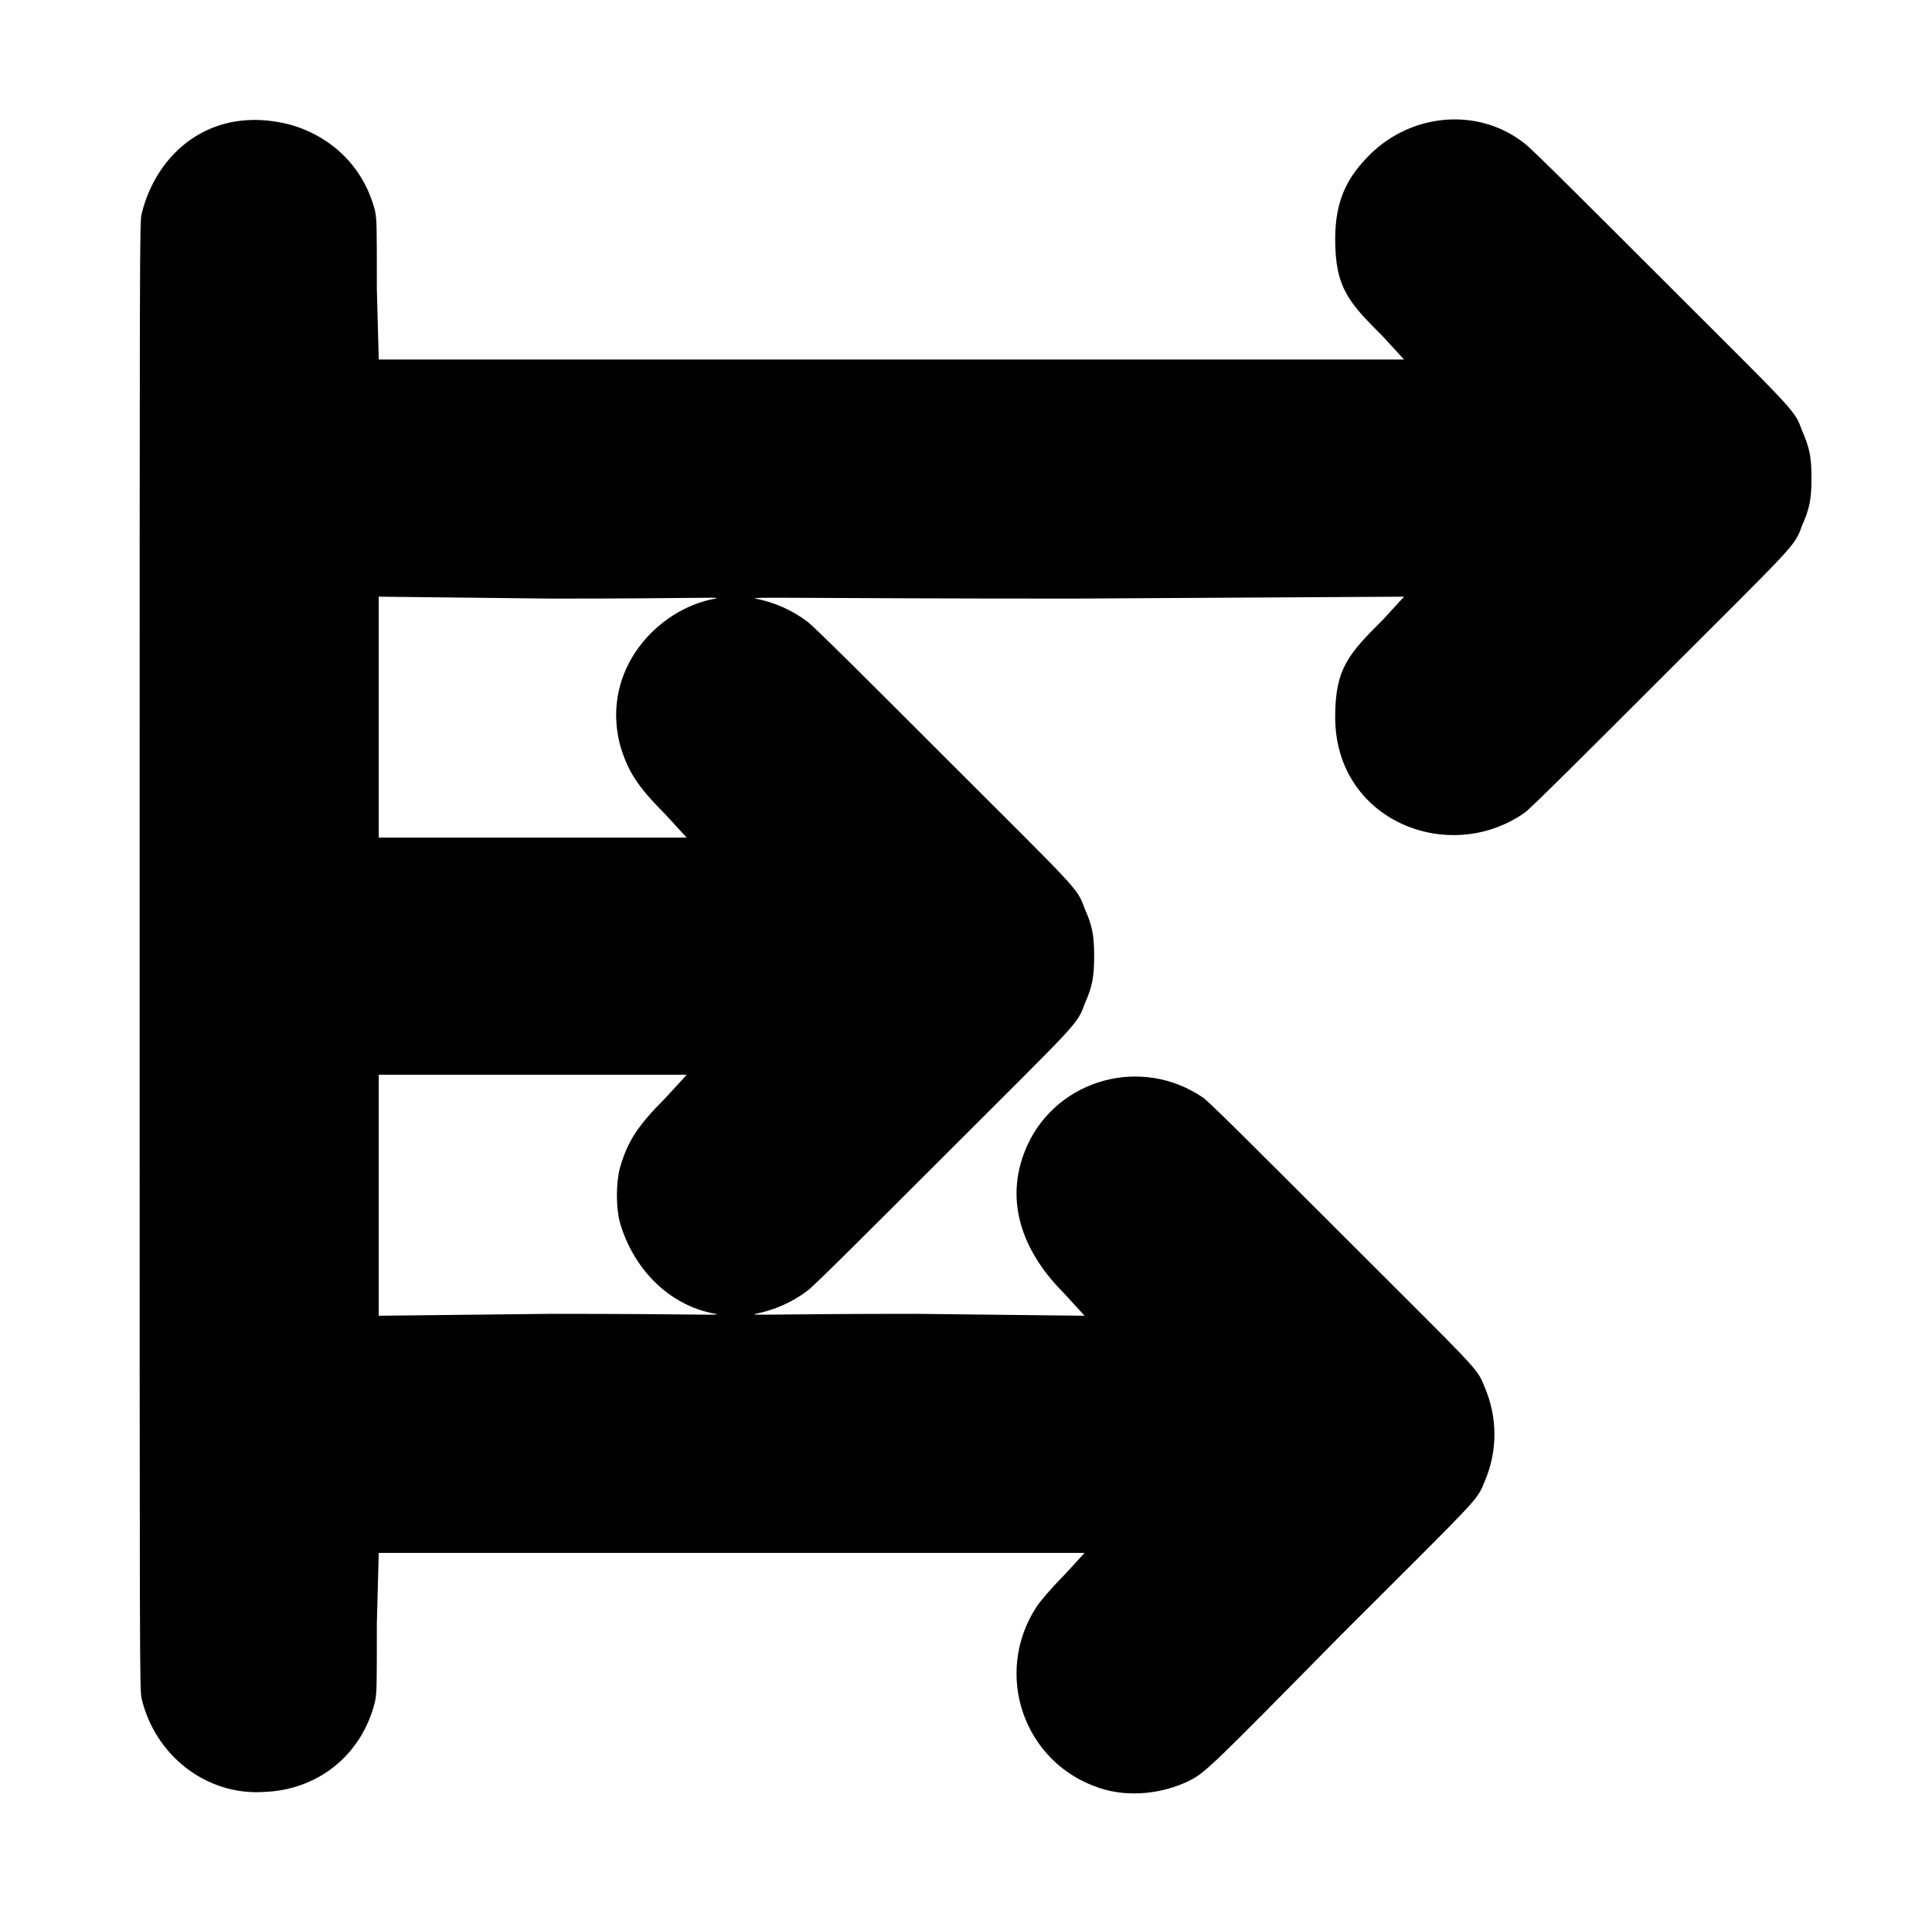
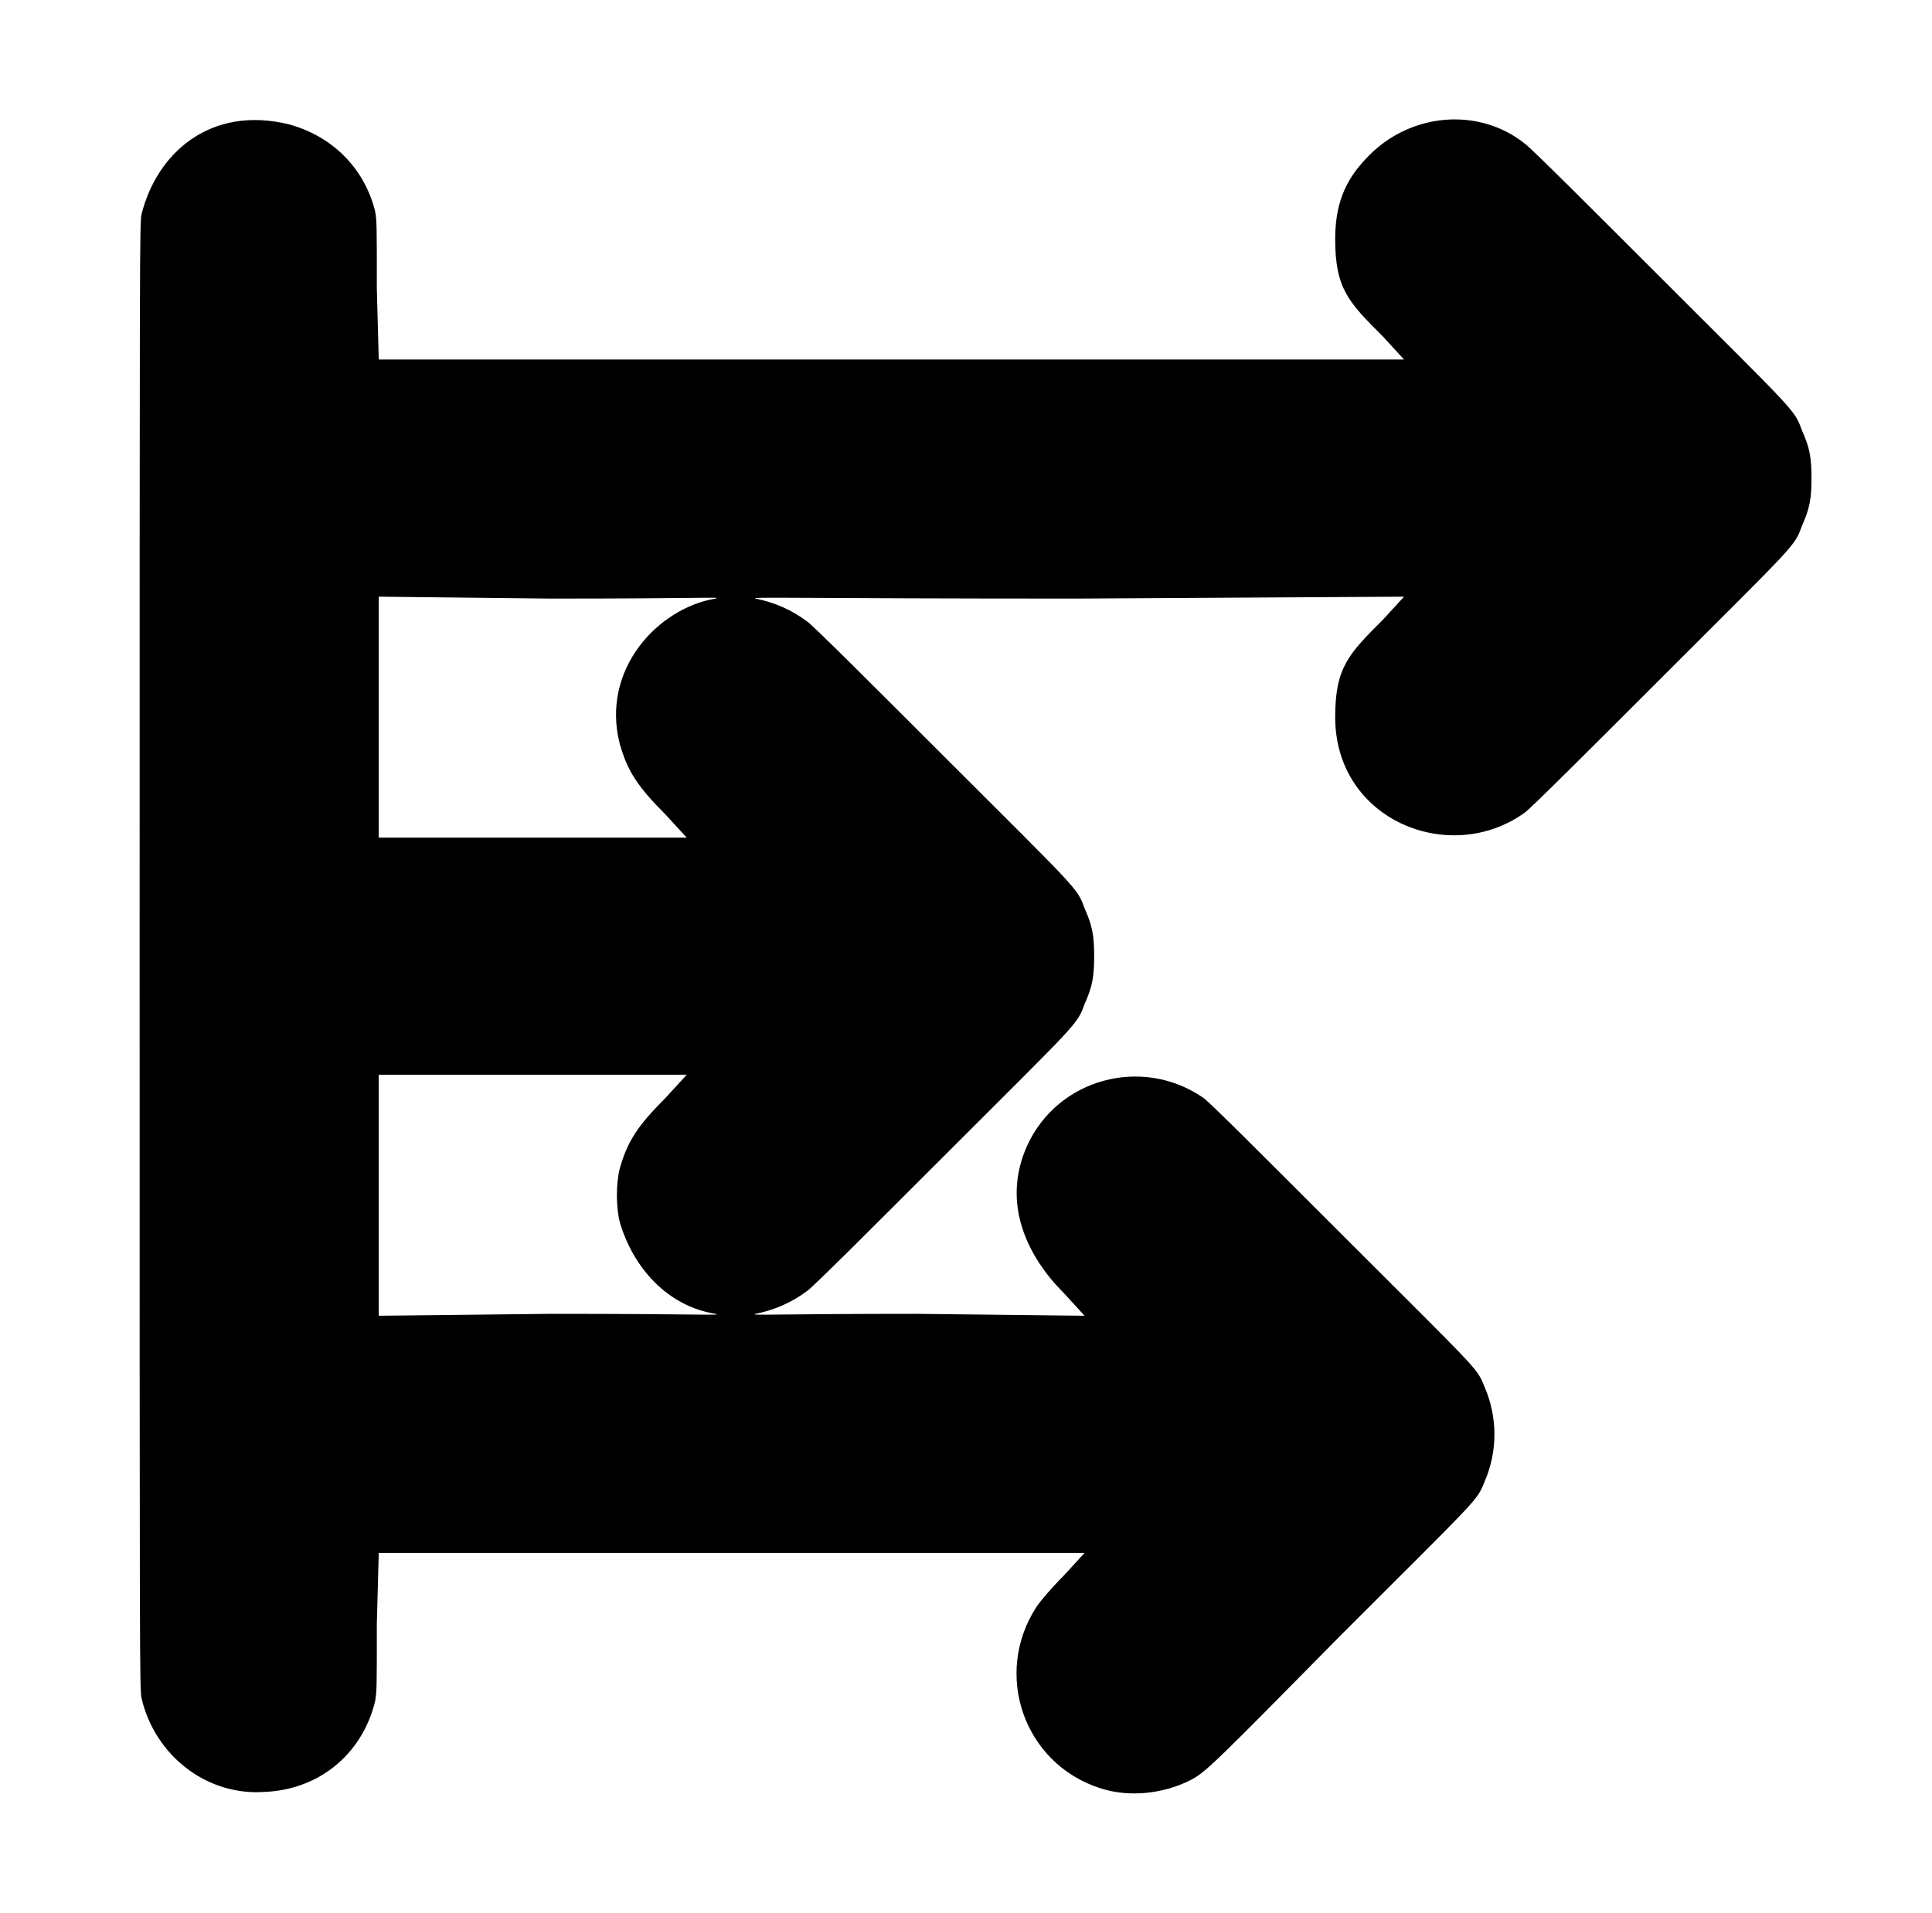
<svg xmlns="http://www.w3.org/2000/svg" version="1.1" viewBox="-10 0 1010 1000">
  <g transform="matrix(1 0 0 -1 0 800)">
-     <path fill="currentColor" d="M64 688c7.623 31.762 36.092 57.227 77 47c22 -6 39 -22 45 -45c1 -5 1 -7 1 -41l1 -37h536l-11 12c-17.84 17.84 -25 25.414 -25 51c0 21.23 7.073 33.074 18 44c22 22 57 25 81 6c3 -2 34 -33 71 -70c71 -71 70 -69 74 -80c4 -9 5 -14 5 -25 s-1 -16 -5 -25c-4 -11 -3 -9 -74 -80c-37 -37 -68 -68 -71 -70c-39.492 -27.644 -99 -4.258 -99 50c0 25.676 7.136 33.136 25 51l11 12l-172 -1c-141 0 -171 1 -167 0c10 -2 19 -6 27 -12c3 -2 34 -33 71 -70c71 -71 70 -69 74 -80c4 -9 5 -14 5 -25s-1 -16 -5 -25 c-4 -11 -3 -9 -74 -80c-37 -37 -68 -68 -71 -70c-8 -6 -17 -10 -27 -12c-4 -1 10 0 84 0l88 -1l-11 12c-18.419 18.419 -33.028 45.827 -19 77c16 35 60 47 92 25c3 -2 26 -25 72 -71c72 -72 71 -70 75 -80c7 -16 7 -34 0 -50c-4 -10 -3 -8 -75 -80 c-67 -68 -71 -72 -79 -76c-14 -7 -32 -9 -47 -4c-40 13 -56 60 -33 95c2 3 8 10 14 16l11 12h-369l-1 -37c0 -34 0 -36 -1 -41c-7 -28 -30 -46 -58 -47c-30 -2 -57 19 -64 49c-1 5 -1 16 -1 388s0 383 1 388zM188 488v-126h161l-11 12c-15 15 -20 23 -24 37 c-9.776 39.104 19.914 70.691 50 76c4 1 -6 0 -86 0zM188 175v-63l90 1c80 0 90 -1 86 0c-24.663 4.352 -43.144 24.005 -50 48c-2 8 -2 20 0 28c4 14 9 22 24 37l11 12h-161v-63z" />
+     <path fill="currentColor" d="M64 688c8 32 36 57 77 47c22 -6 39 -22 45 -45c1 -5 1 -7 1 -41l1 -37h536l-11 12c-18 18 -25 25 -25 51c0 21 7 33 18 44c22 22 57 25 81 6c3 -2 34 -33 71 -70c71 -71 70 -69 74 -80c4 -9 5 -14 5 -25s-1 -16 -5 -25c-4 -11 -3 -9 -74 -80c-37 -37 -68 -68 -71 -70 c-39 -28 -99 -4 -99 50c0 26 7 33 25 51l11 12l-172 -1c-141 0 -171 1 -167 0c10 -2 19 -6 27 -12c3 -2 34 -33 71 -70c71 -71 70 -69 74 -80c4 -9 5 -14 5 -25s-1 -16 -5 -25c-4 -11 -3 -9 -74 -80c-37 -37 -68 -68 -71 -70c-8 -6 -17 -10 -27 -12c-4 -1 10 0 84 0l88 -1 l-11 12c-18 18 -33 46 -19 77c16 35 60 47 92 25c3 -2 26 -25 72 -71c72 -72 71 -70 75 -80c7 -16 7 -34 0 -50c-4 -10 -3 -8 -75 -80c-67 -68 -71 -72 -79 -76c-14 -7 -32 -9 -47 -4c-40 13 -56 60 -33 95c2 3 8 10 14 16l11 12h-369l-1 -37c0 -34 0 -36 -1 -41 c-7 -28 -30 -46 -58 -47c-30 -2 -57 19 -64 49c-1 5 -1 16 -1 388s0 383 1 388zM188 488v-126h161l-11 12c-15 15 -20 23 -24 37c-10 39 20 71 50 76c4 1 -6 0 -86 0zM188 238v-126l90 1c80 0 90 -1 86 0c-25 4 -43 24 -50 48c-2 8 -2 20 0 28c4 14 9 22 24 37l11 12h-161z " />
  </g>
</svg>
